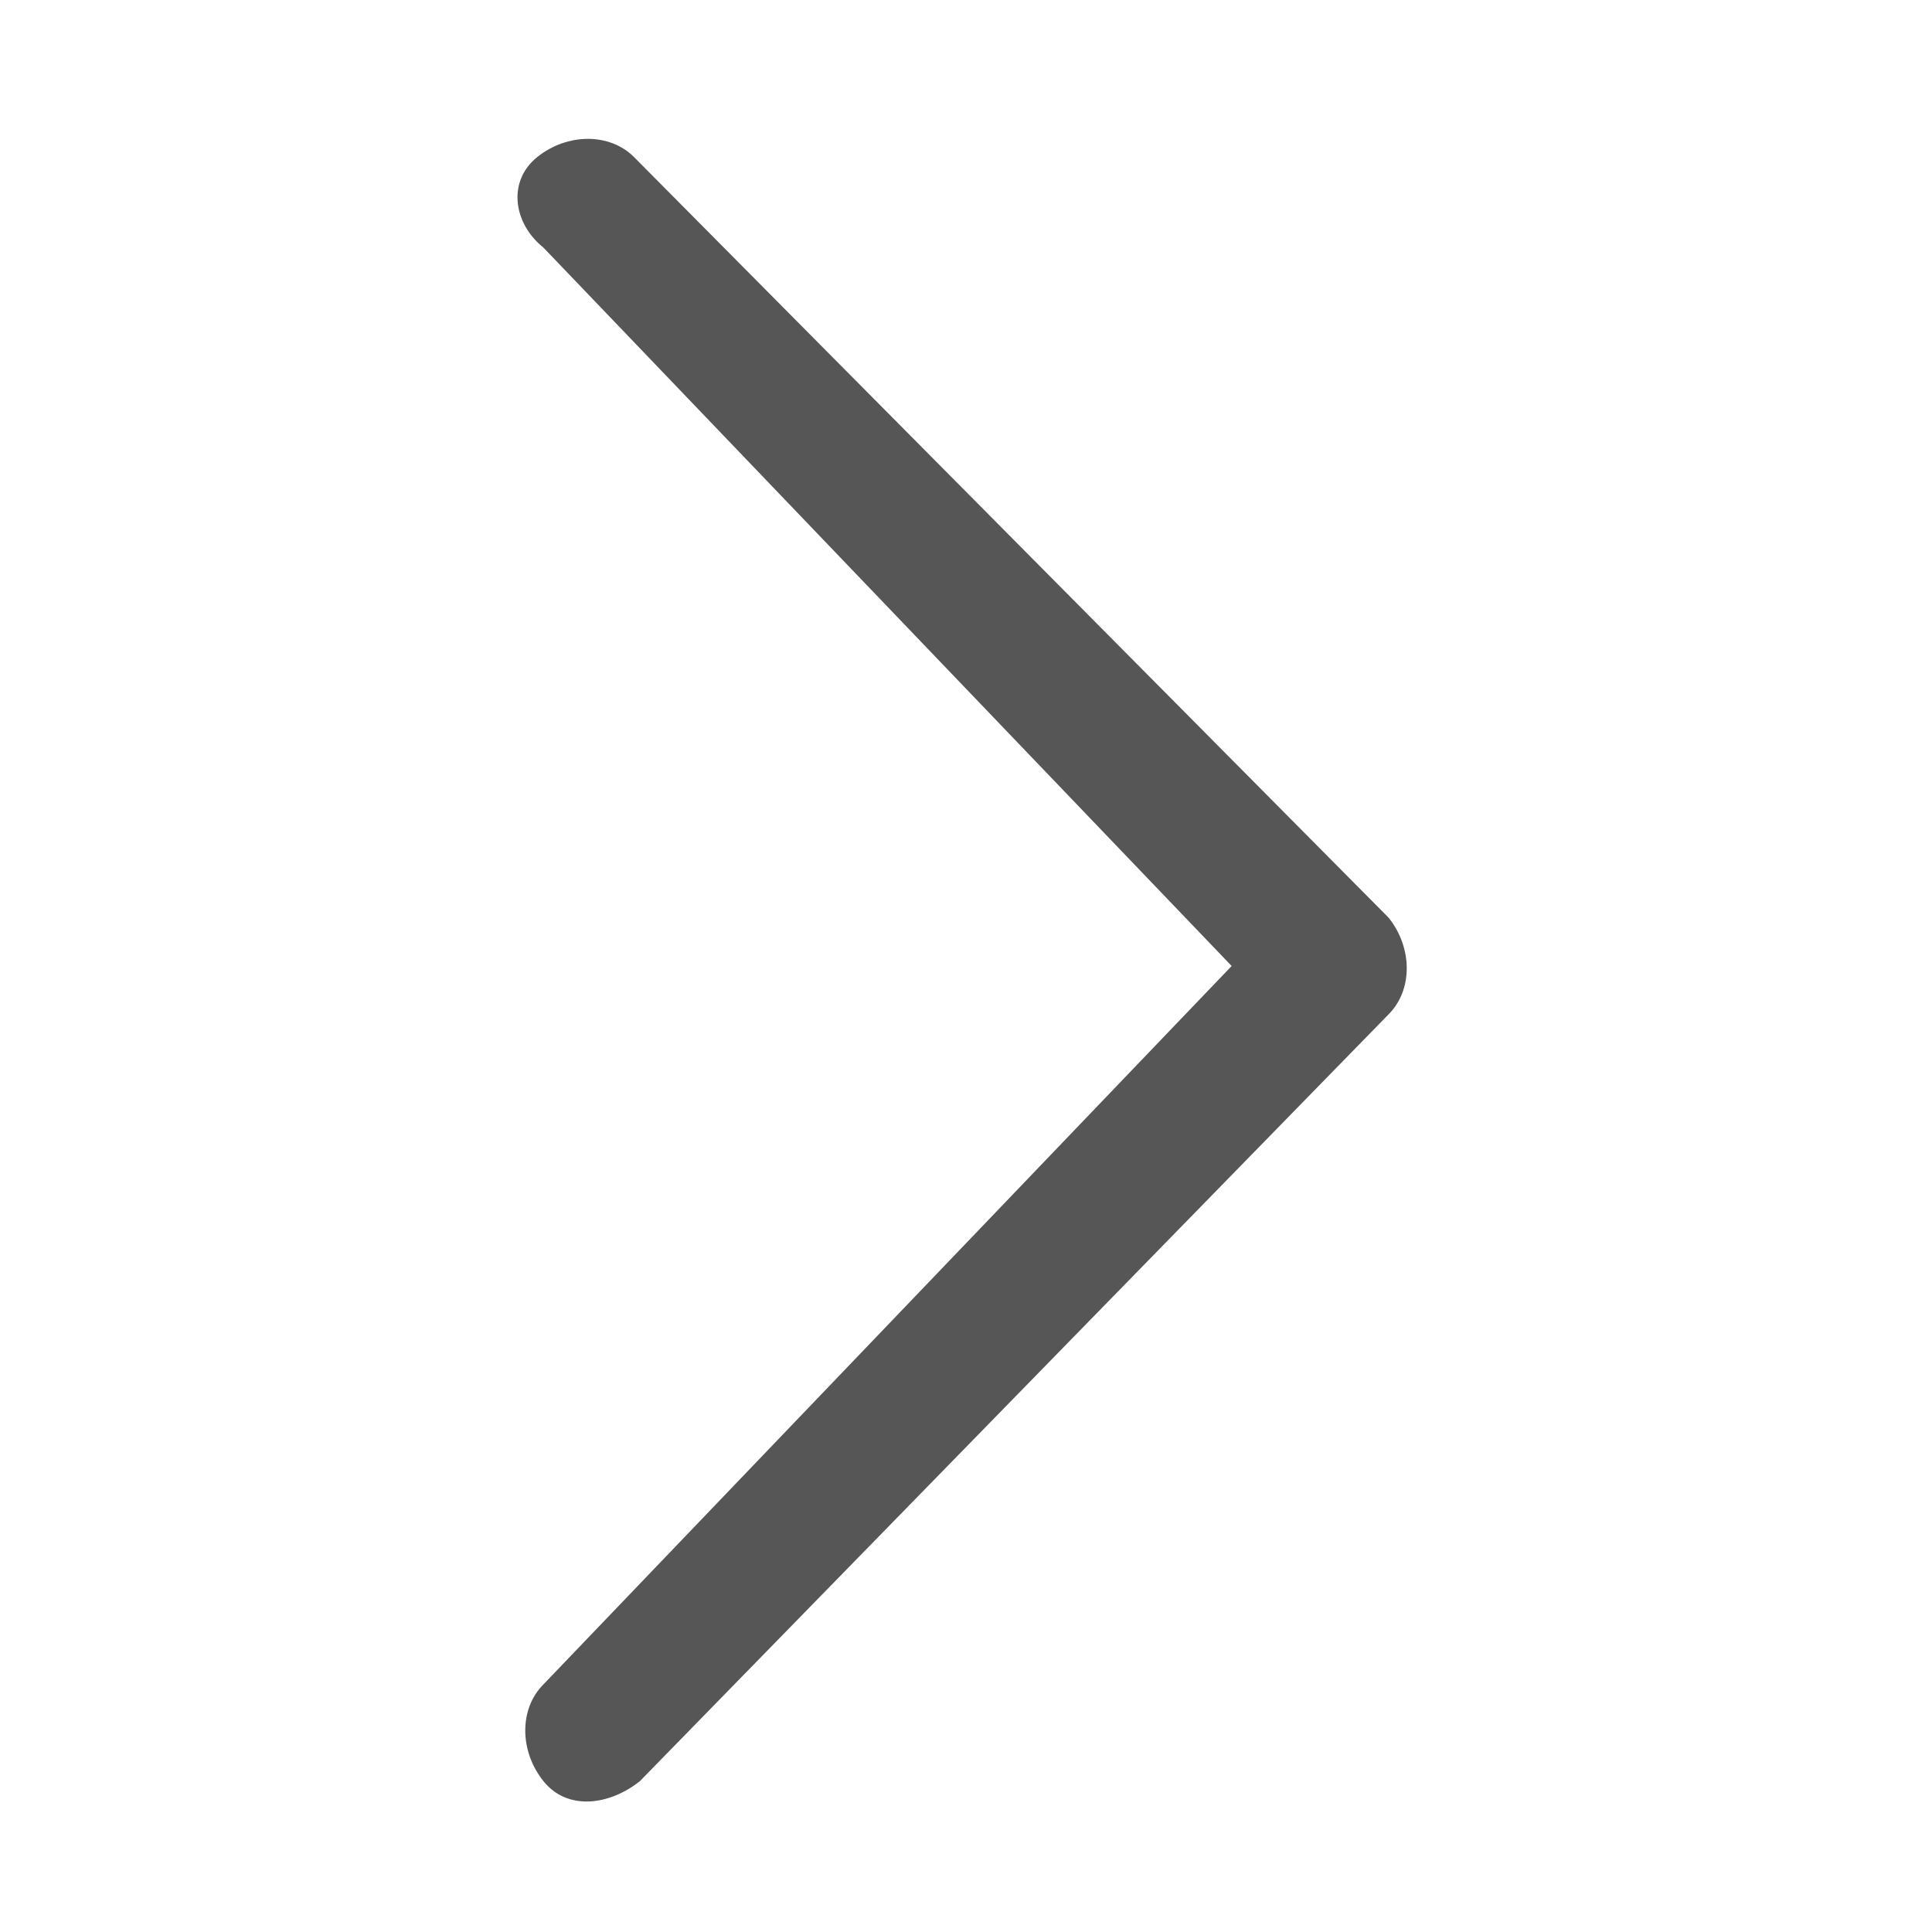
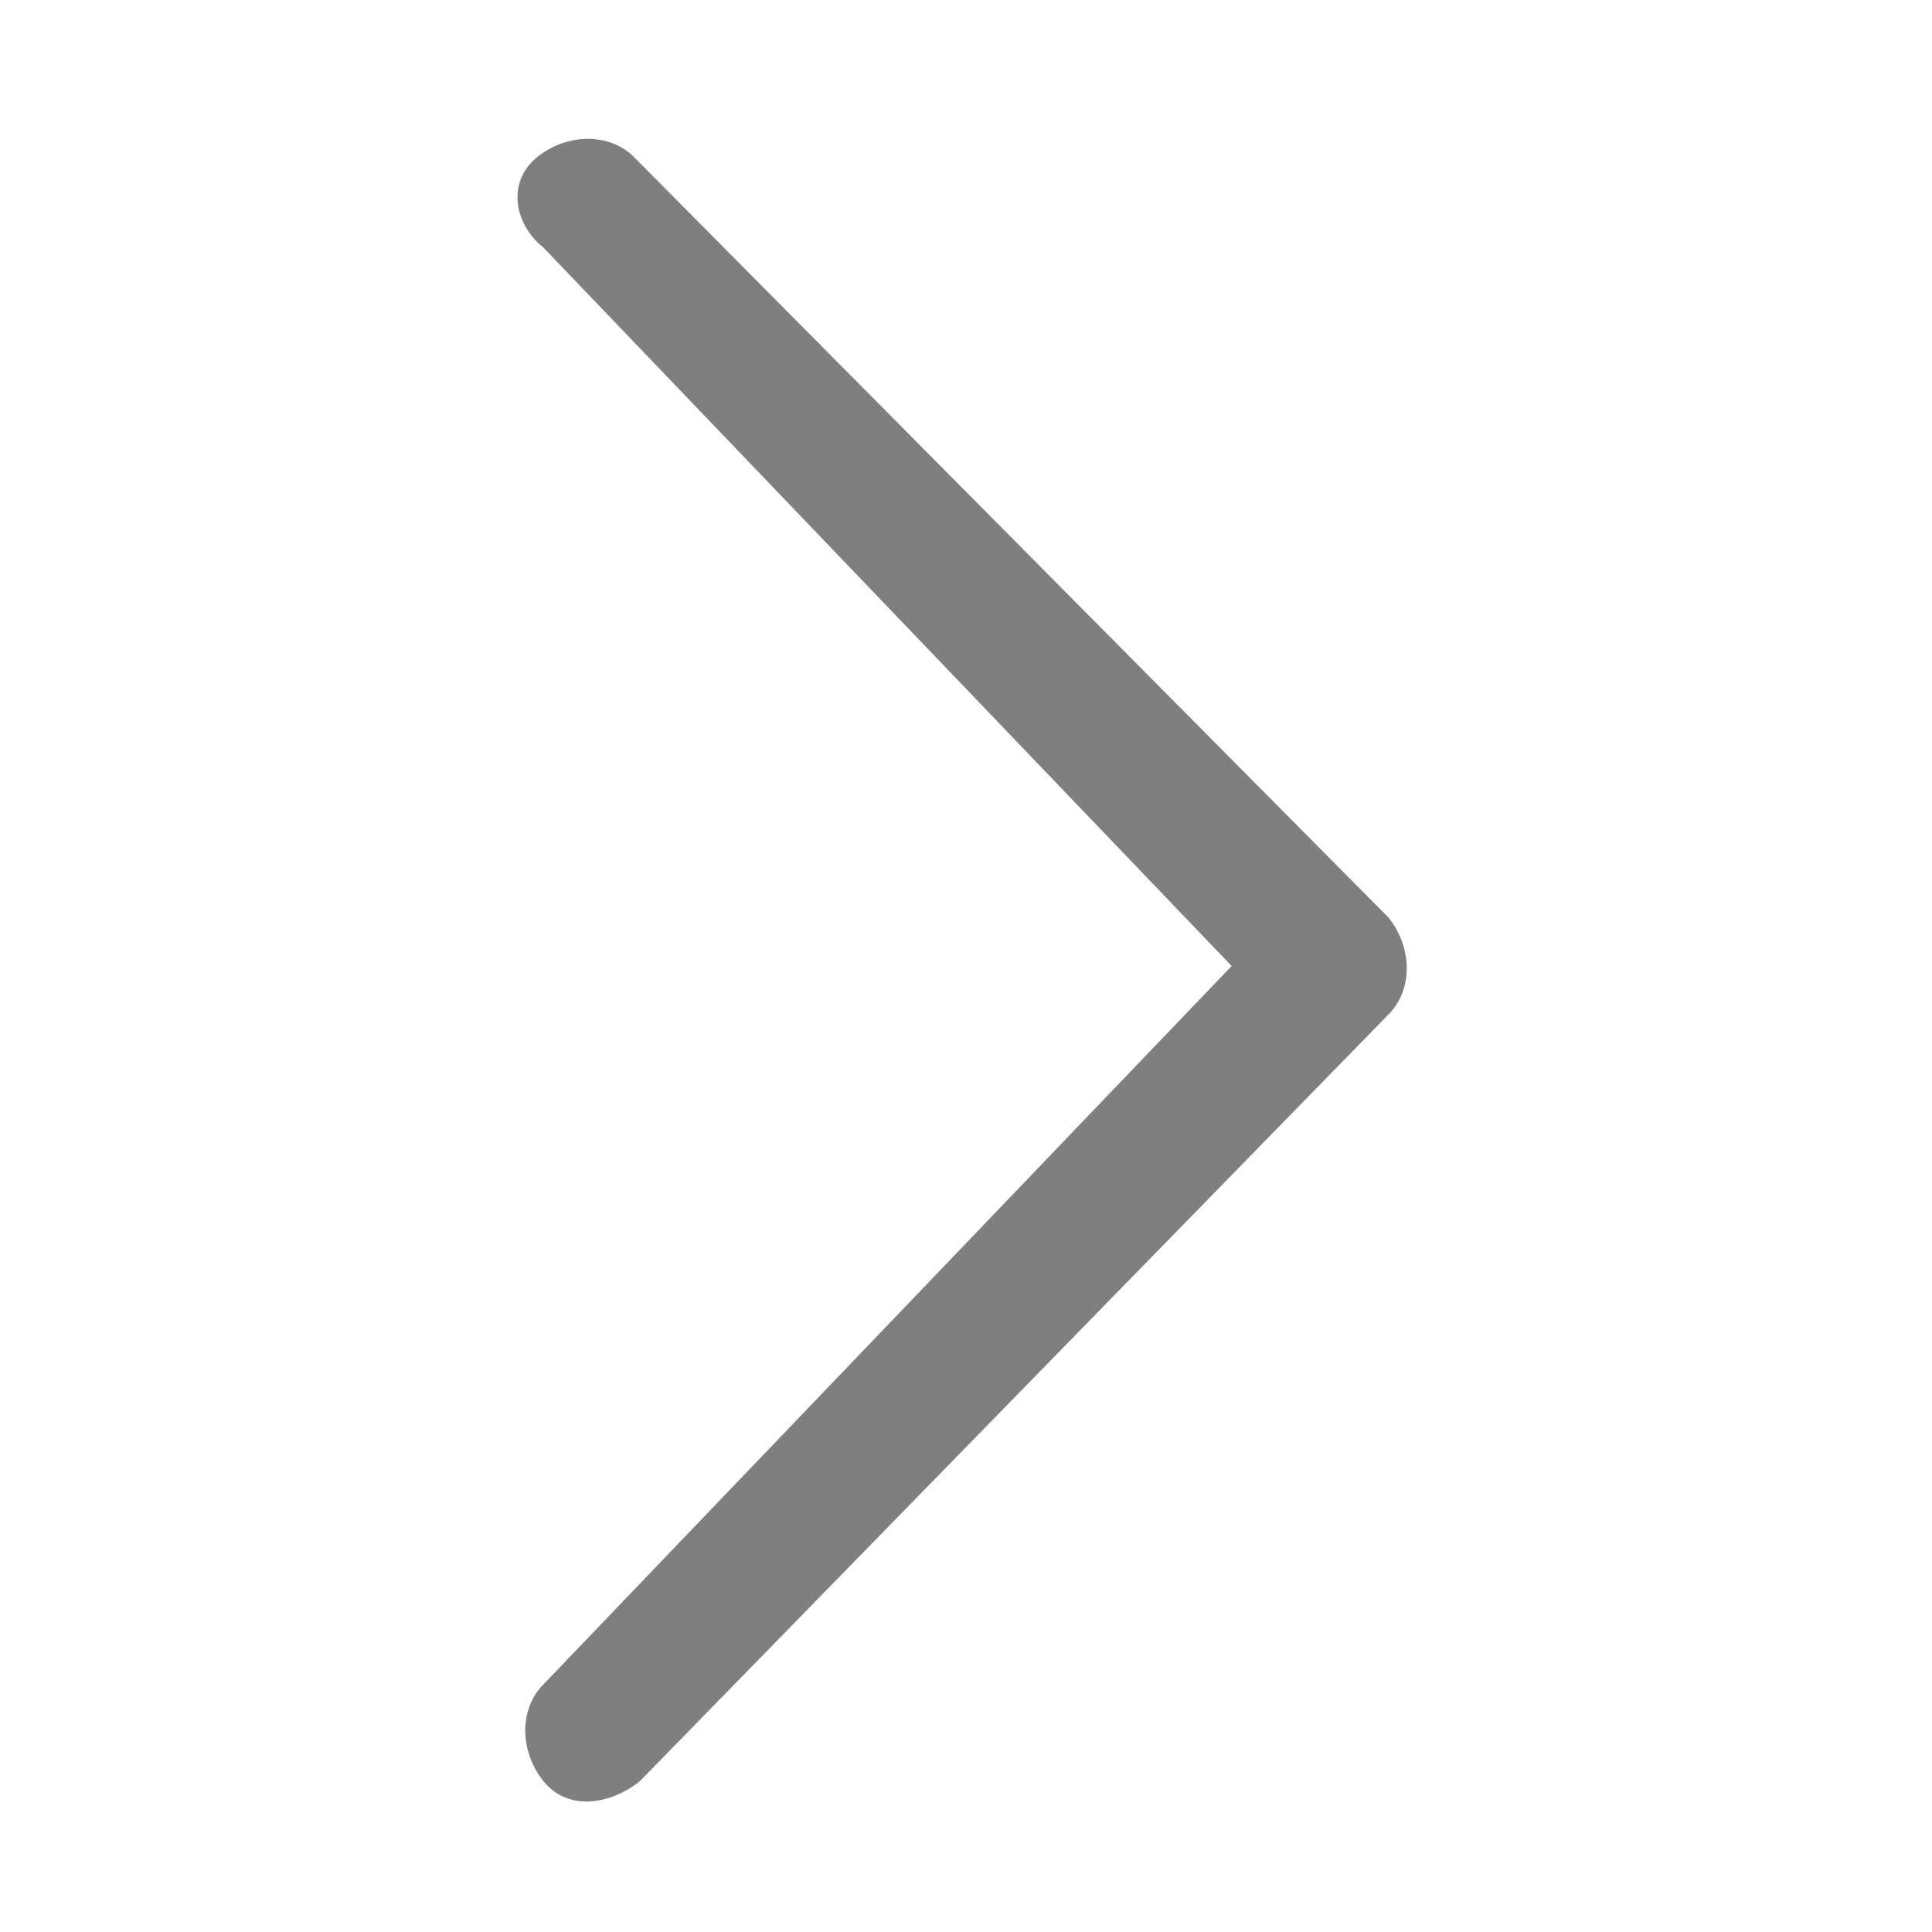
<svg xmlns="http://www.w3.org/2000/svg" version="1.1" id="Layer_1" x="0px" y="0px" viewBox="0 0 32 32" style="enable-background:new 0 0 32 32;" xml:space="preserve">
  <style type="text/css">
- 	.st0{fill:#575656;}
+ 	.st0{fill:#7F7F7F;}
</style>
-   <path class="st0" d="M9,27.9c-0.4,0.4-0.4,1.1,0,1.6s1.1,0.4,1.6,0L23,16.8c0.4-0.4,0.4-1.1,0-1.6L10.5,2.6c-0.4-0.4-1.1-0.4-1.6,0  S8.5,3.7,9,4.1L20.4,16C20.4,16,9,27.9,9,27.9z" />
+   <path class="st0" d="M9,27.9c-0.4,0.4-0.4,1.1,0,1.6s1.1,0.4,1.6,0L23,16.8c0.4-0.4,0.4-1.1,0-1.6L10.5,2.6c-0.4-0.4-1.1-0.4-1.6,0  S8.5,3.7,9,4.1L20.4,16L9,27.9z" />
</svg>
